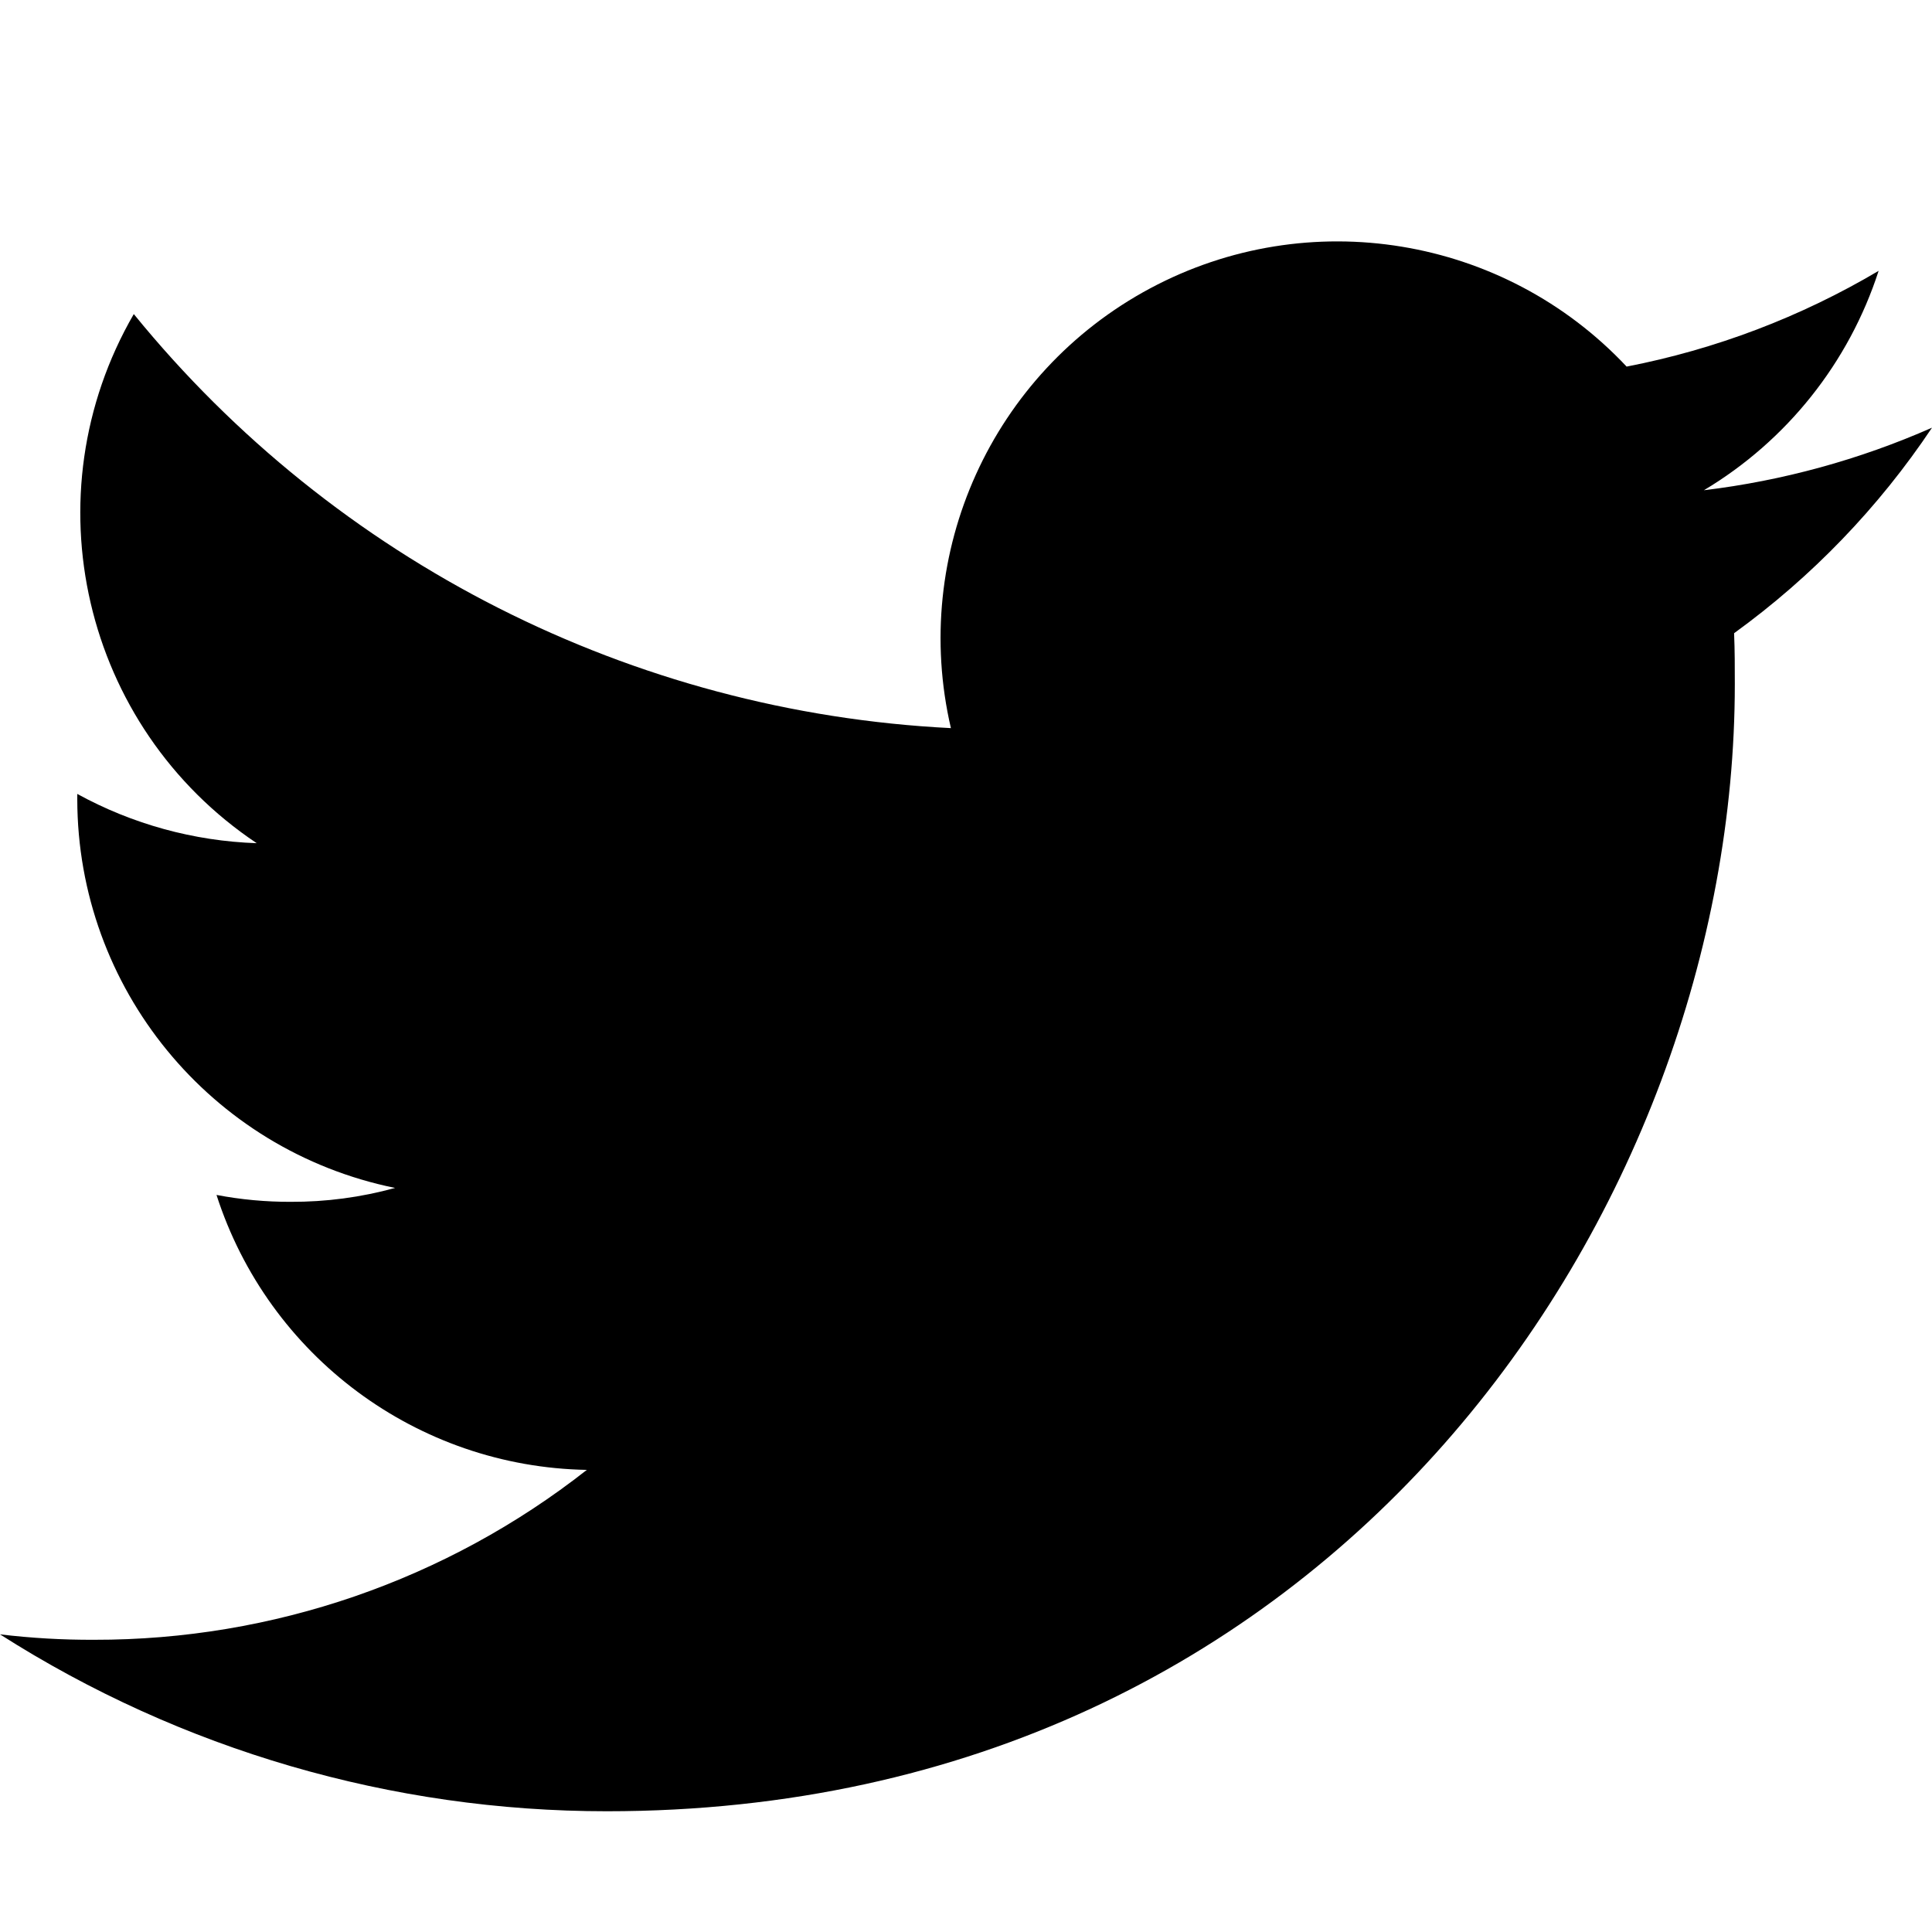
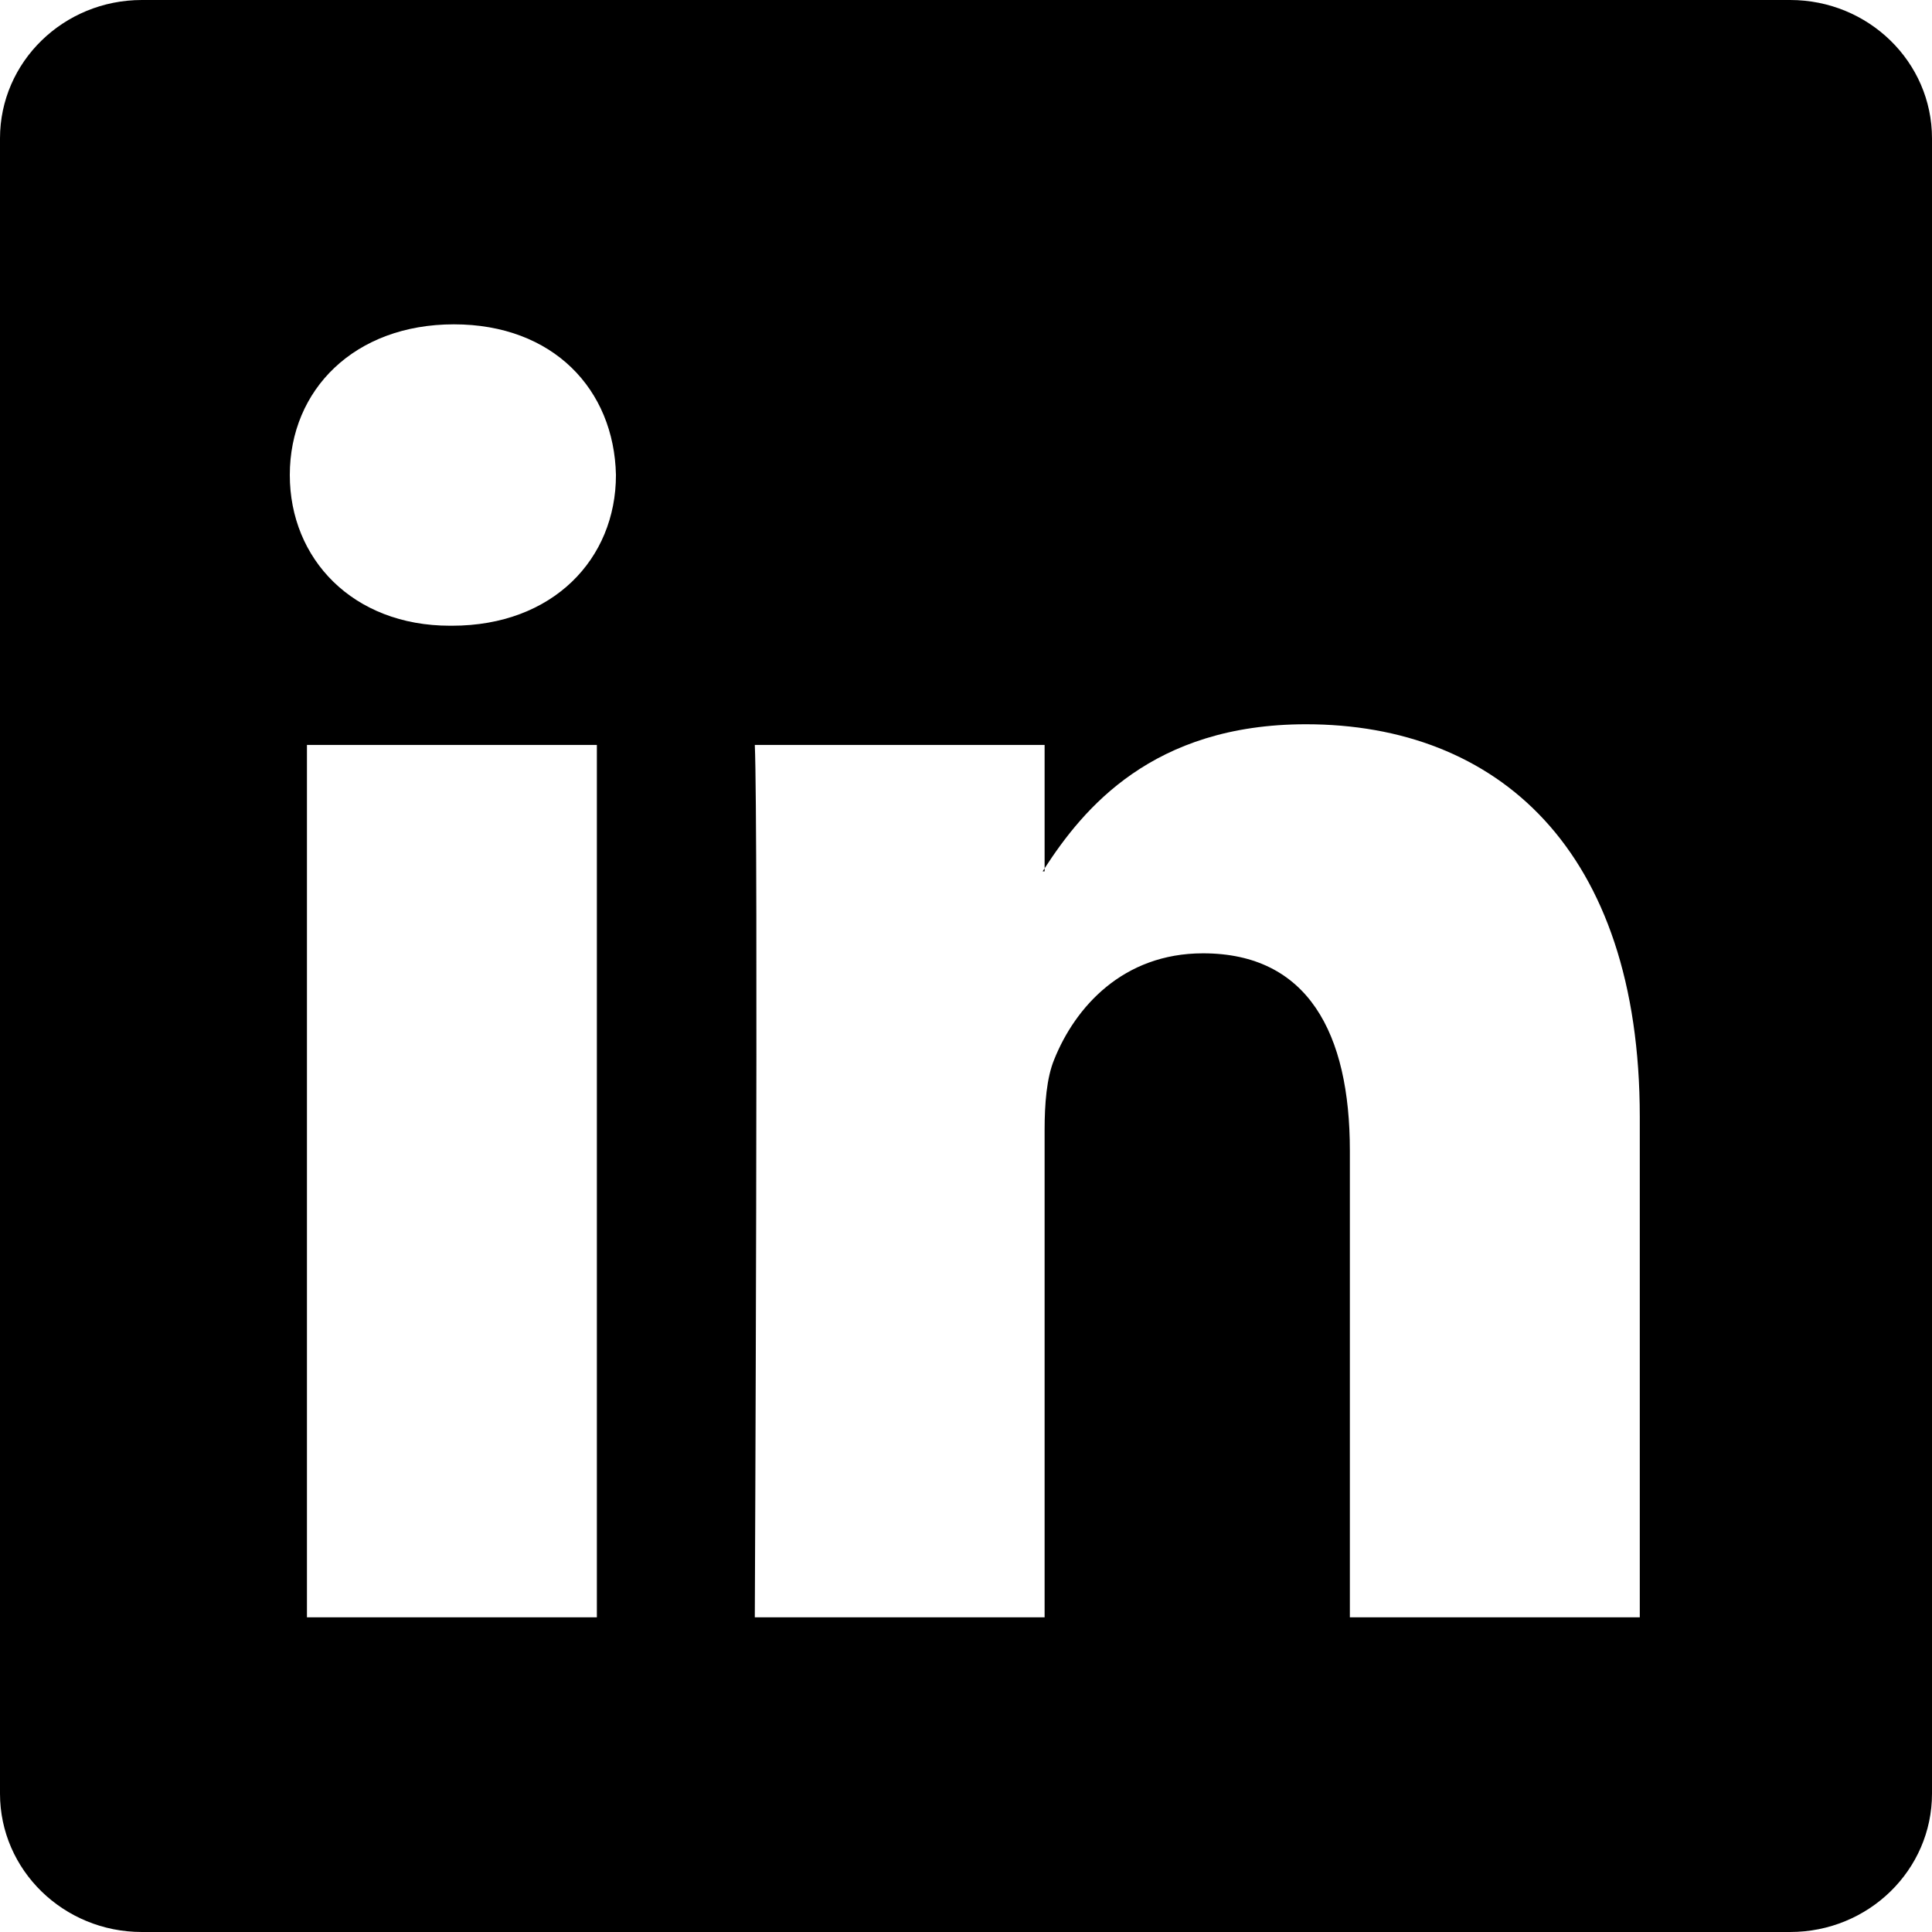
- <svg xmlns="http://www.w3.org/2000/svg" width="16" height="16" fill="currentColor" class="bi bi-twitter" viewBox="0 0 16 16">
-   <path d="M5.026 15c6.038 0 9.341-5.003 9.341-9.334 0-.14 0-.282-.006-.422A6.685 6.685 0 0 0 16 3.542a6.658 6.658 0 0 1-1.889.518 3.301 3.301 0 0 0 1.447-1.817 6.533 6.533 0 0 1-2.087.793A3.286 3.286 0 0 0 7.875 6.03a9.325 9.325 0 0 1-6.767-3.429 3.289 3.289 0 0 0 1.018 4.382A3.323 3.323 0 0 1 .64 6.575v.045a3.288 3.288 0 0 0 2.632 3.218 3.203 3.203 0 0 1-.865.115 3.23 3.23 0 0 1-.614-.057 3.283 3.283 0 0 0 3.067 2.277A6.588 6.588 0 0 1 .78 13.58a6.32 6.32 0 0 1-.78-.045A9.344 9.344 0 0 0 5.026 15z" />
+ <svg xmlns="http://www.w3.org/2000/svg" width="16" height="16" fill="currentColor" class="bi bi-linkedin" viewBox="0 0 16 16">
+   <path d="M0 1.146C0 .513.526 0 1.175 0h13.65C15.474 0 16 .513 16 1.146v13.708c0 .633-.526 1.146-1.175 1.146H1.175C.526 16 0 15.487 0 14.854V1.146zm4.943 12.248V6.169H2.542v7.225h2.401zm-1.2-8.212c.837 0 1.358-.554 1.358-1.248-.015-.709-.52-1.248-1.342-1.248-.822 0-1.359.54-1.359 1.248 0 .694.521 1.248 1.327 1.248h.016zm4.908 8.212V9.359c0-.216.016-.432.08-.586.173-.431.568-.878 1.232-.878.869 0 1.216.662 1.216 1.634v3.865h2.401V9.25c0-2.22-1.184-3.252-2.764-3.252-1.274 0-1.845.7-2.165 1.193v.025h-.016a5.54 5.54 0 0 1 .016-.025V6.169h-2.4c.03.678 0 7.225 0 7.225h2.4z" />
</svg>
